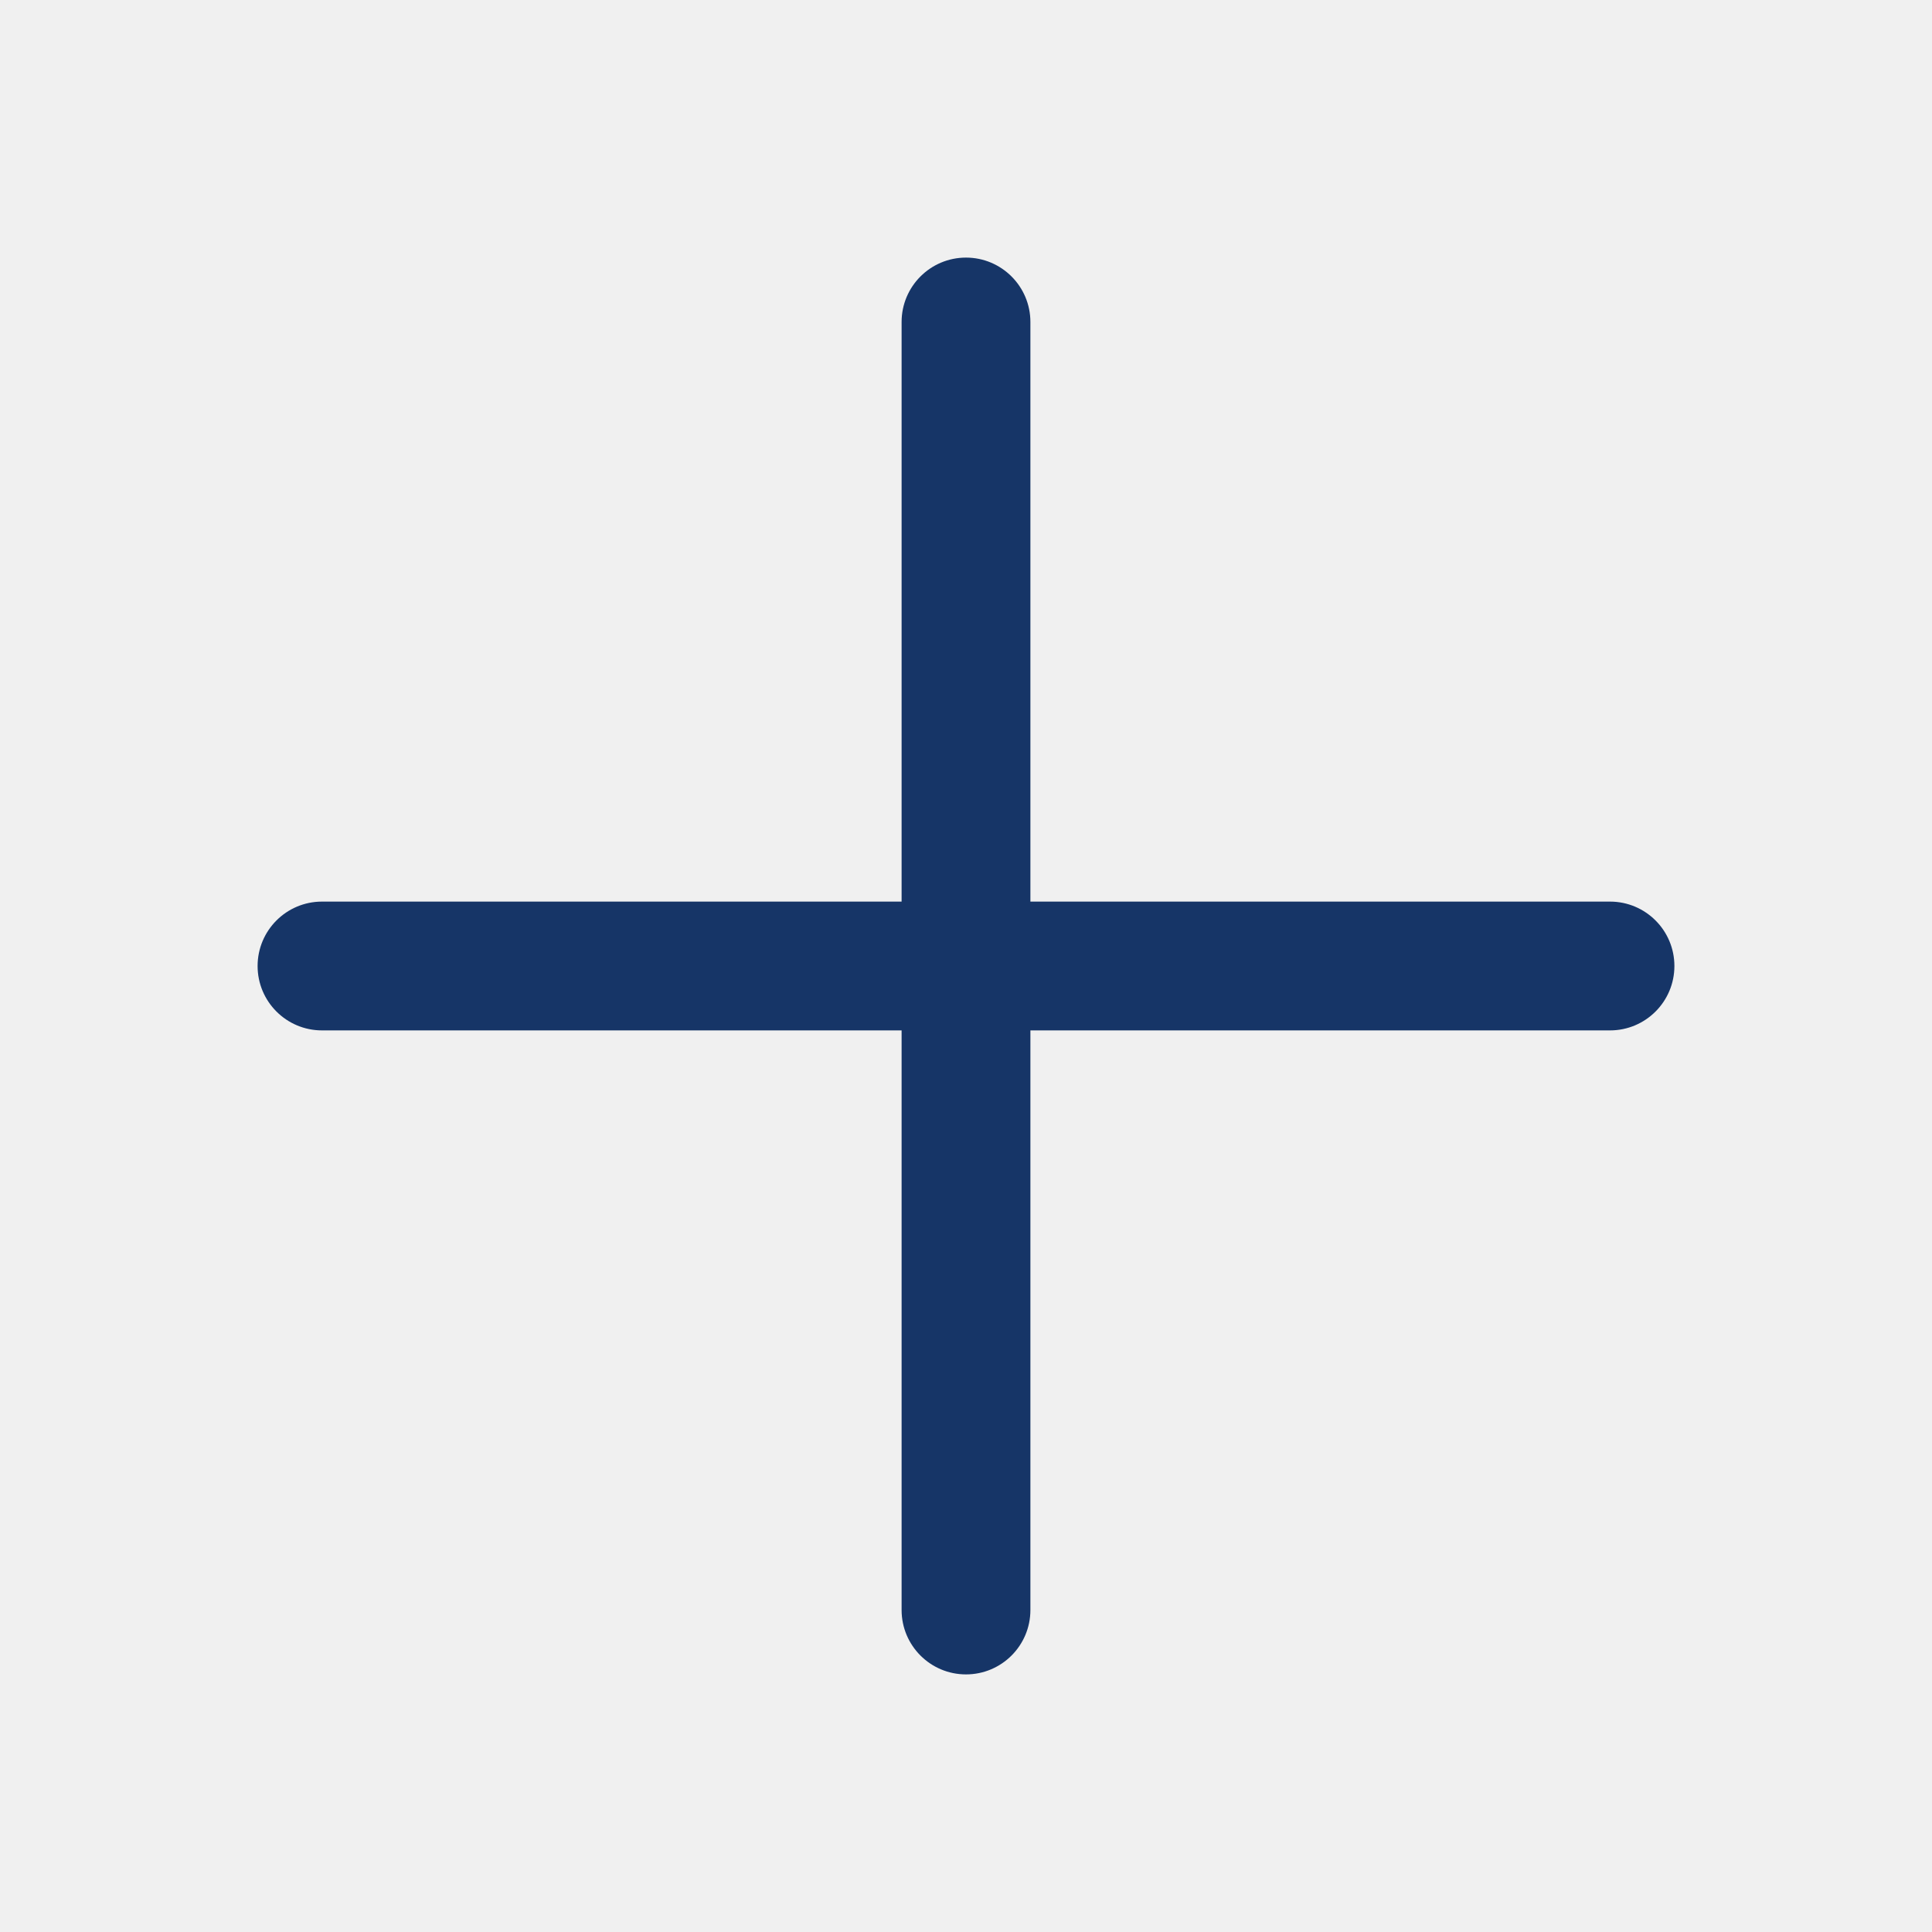
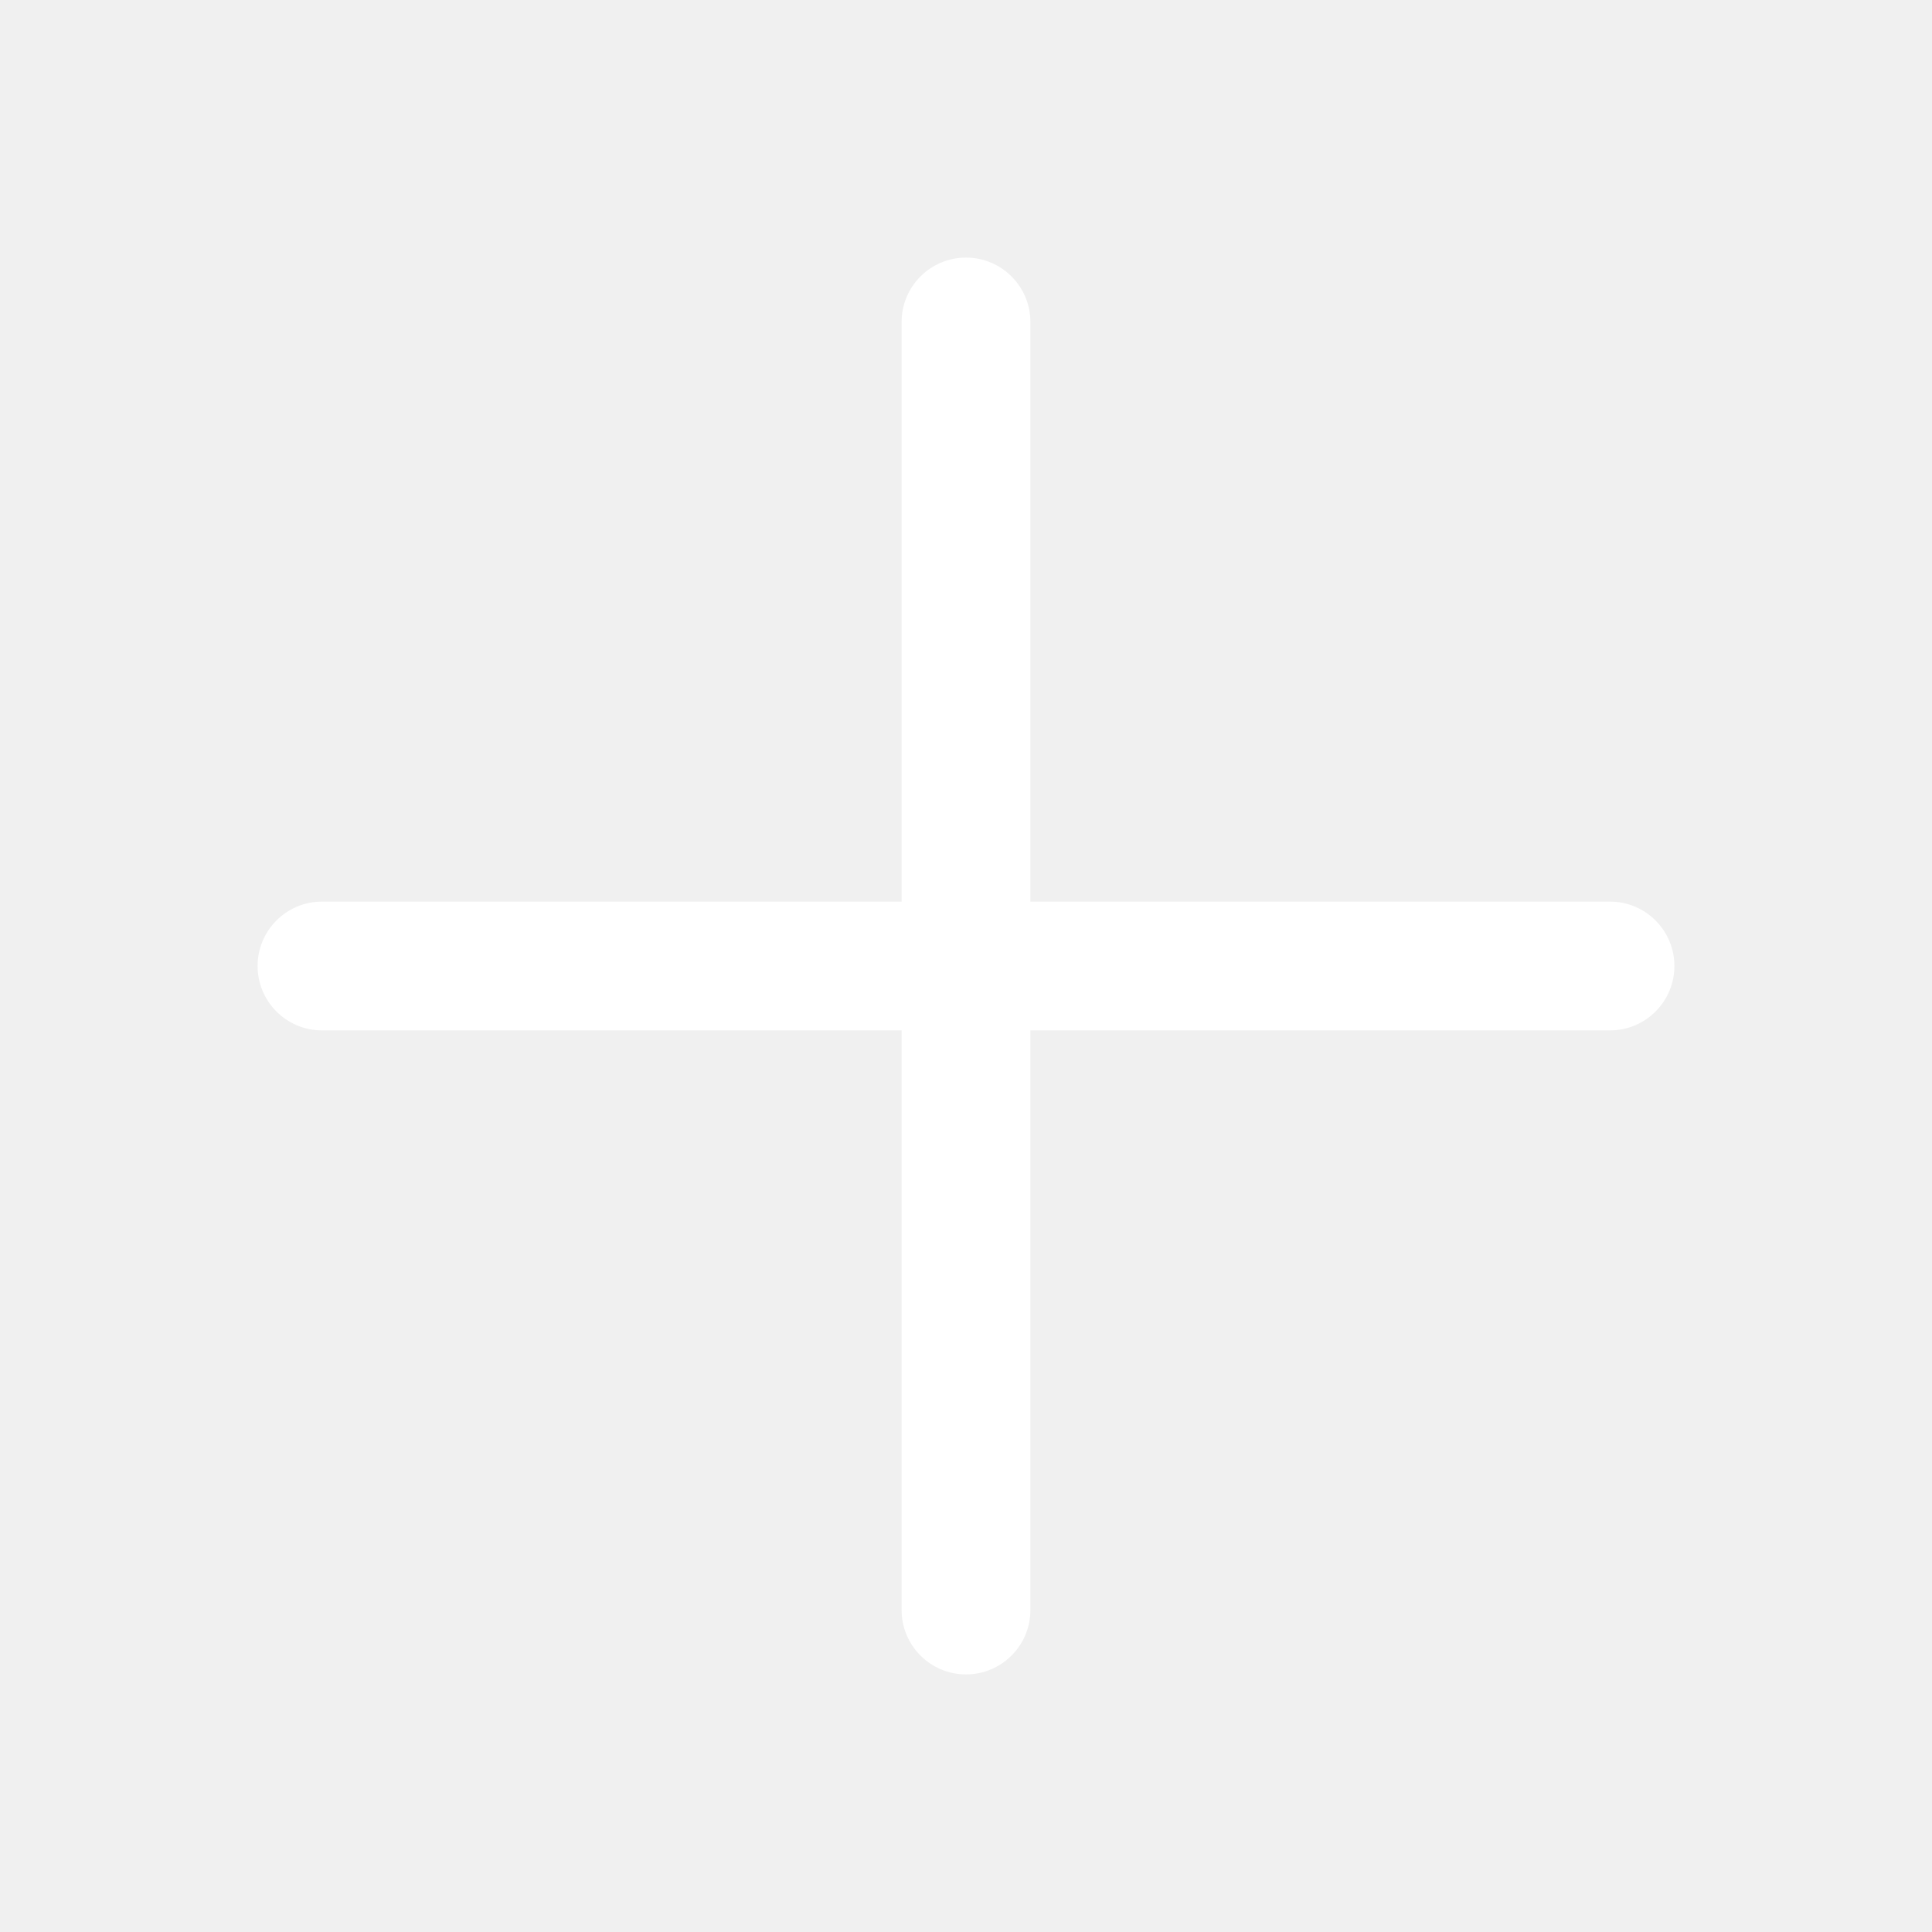
<svg xmlns="http://www.w3.org/2000/svg" id="Calque_1" data-name="Calque 1" viewBox="0 0 30 30">
  <defs>
-     <style>.cls-1{fill:#163567;}.cls-2{fill:none;}</style>
+     <style>.cls-1{fill:#fff;}.cls-2{fill:none;}</style>
  </defs>
  <path class="cls-1" d="M25,14H16V5a1,1,0,0,0-2,0v9H5a1,1,0,0,0,0,2h9v9a1,1,0,0,0,2,0V16h9a1,1,0,0,0,0-2Z" />
  <rect class="cls-2" width="30" height="30" />
</svg>
